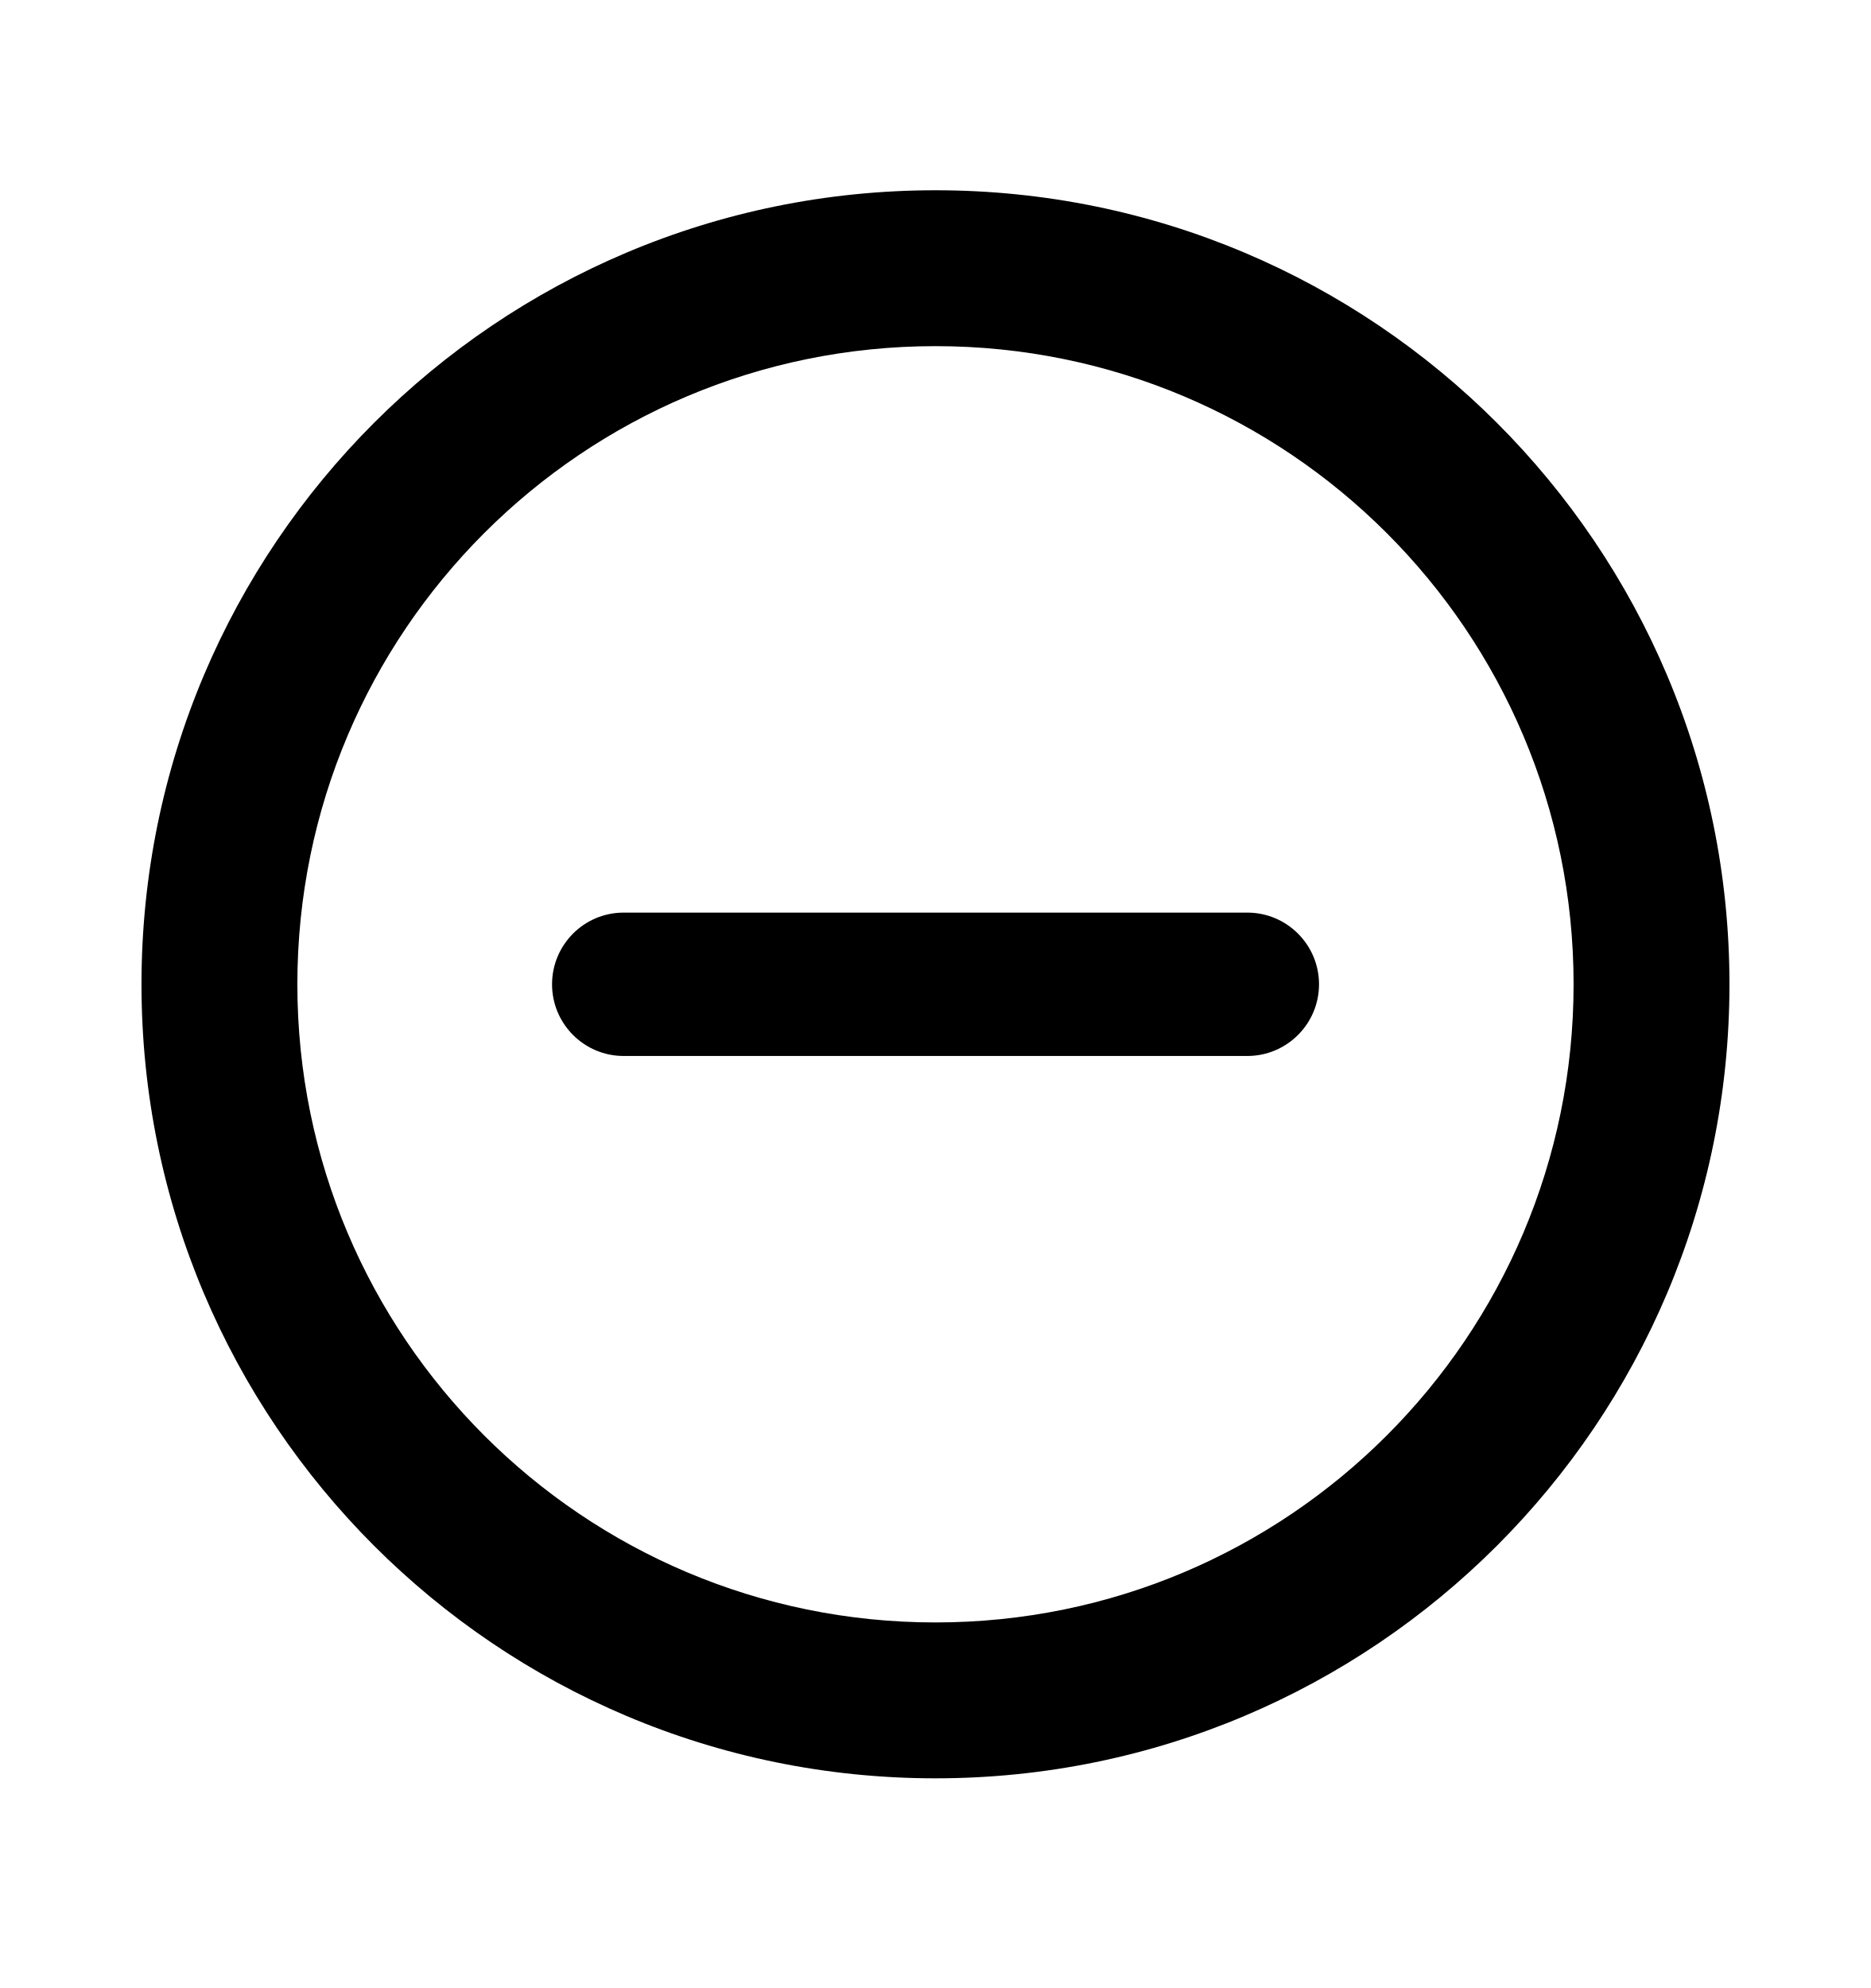
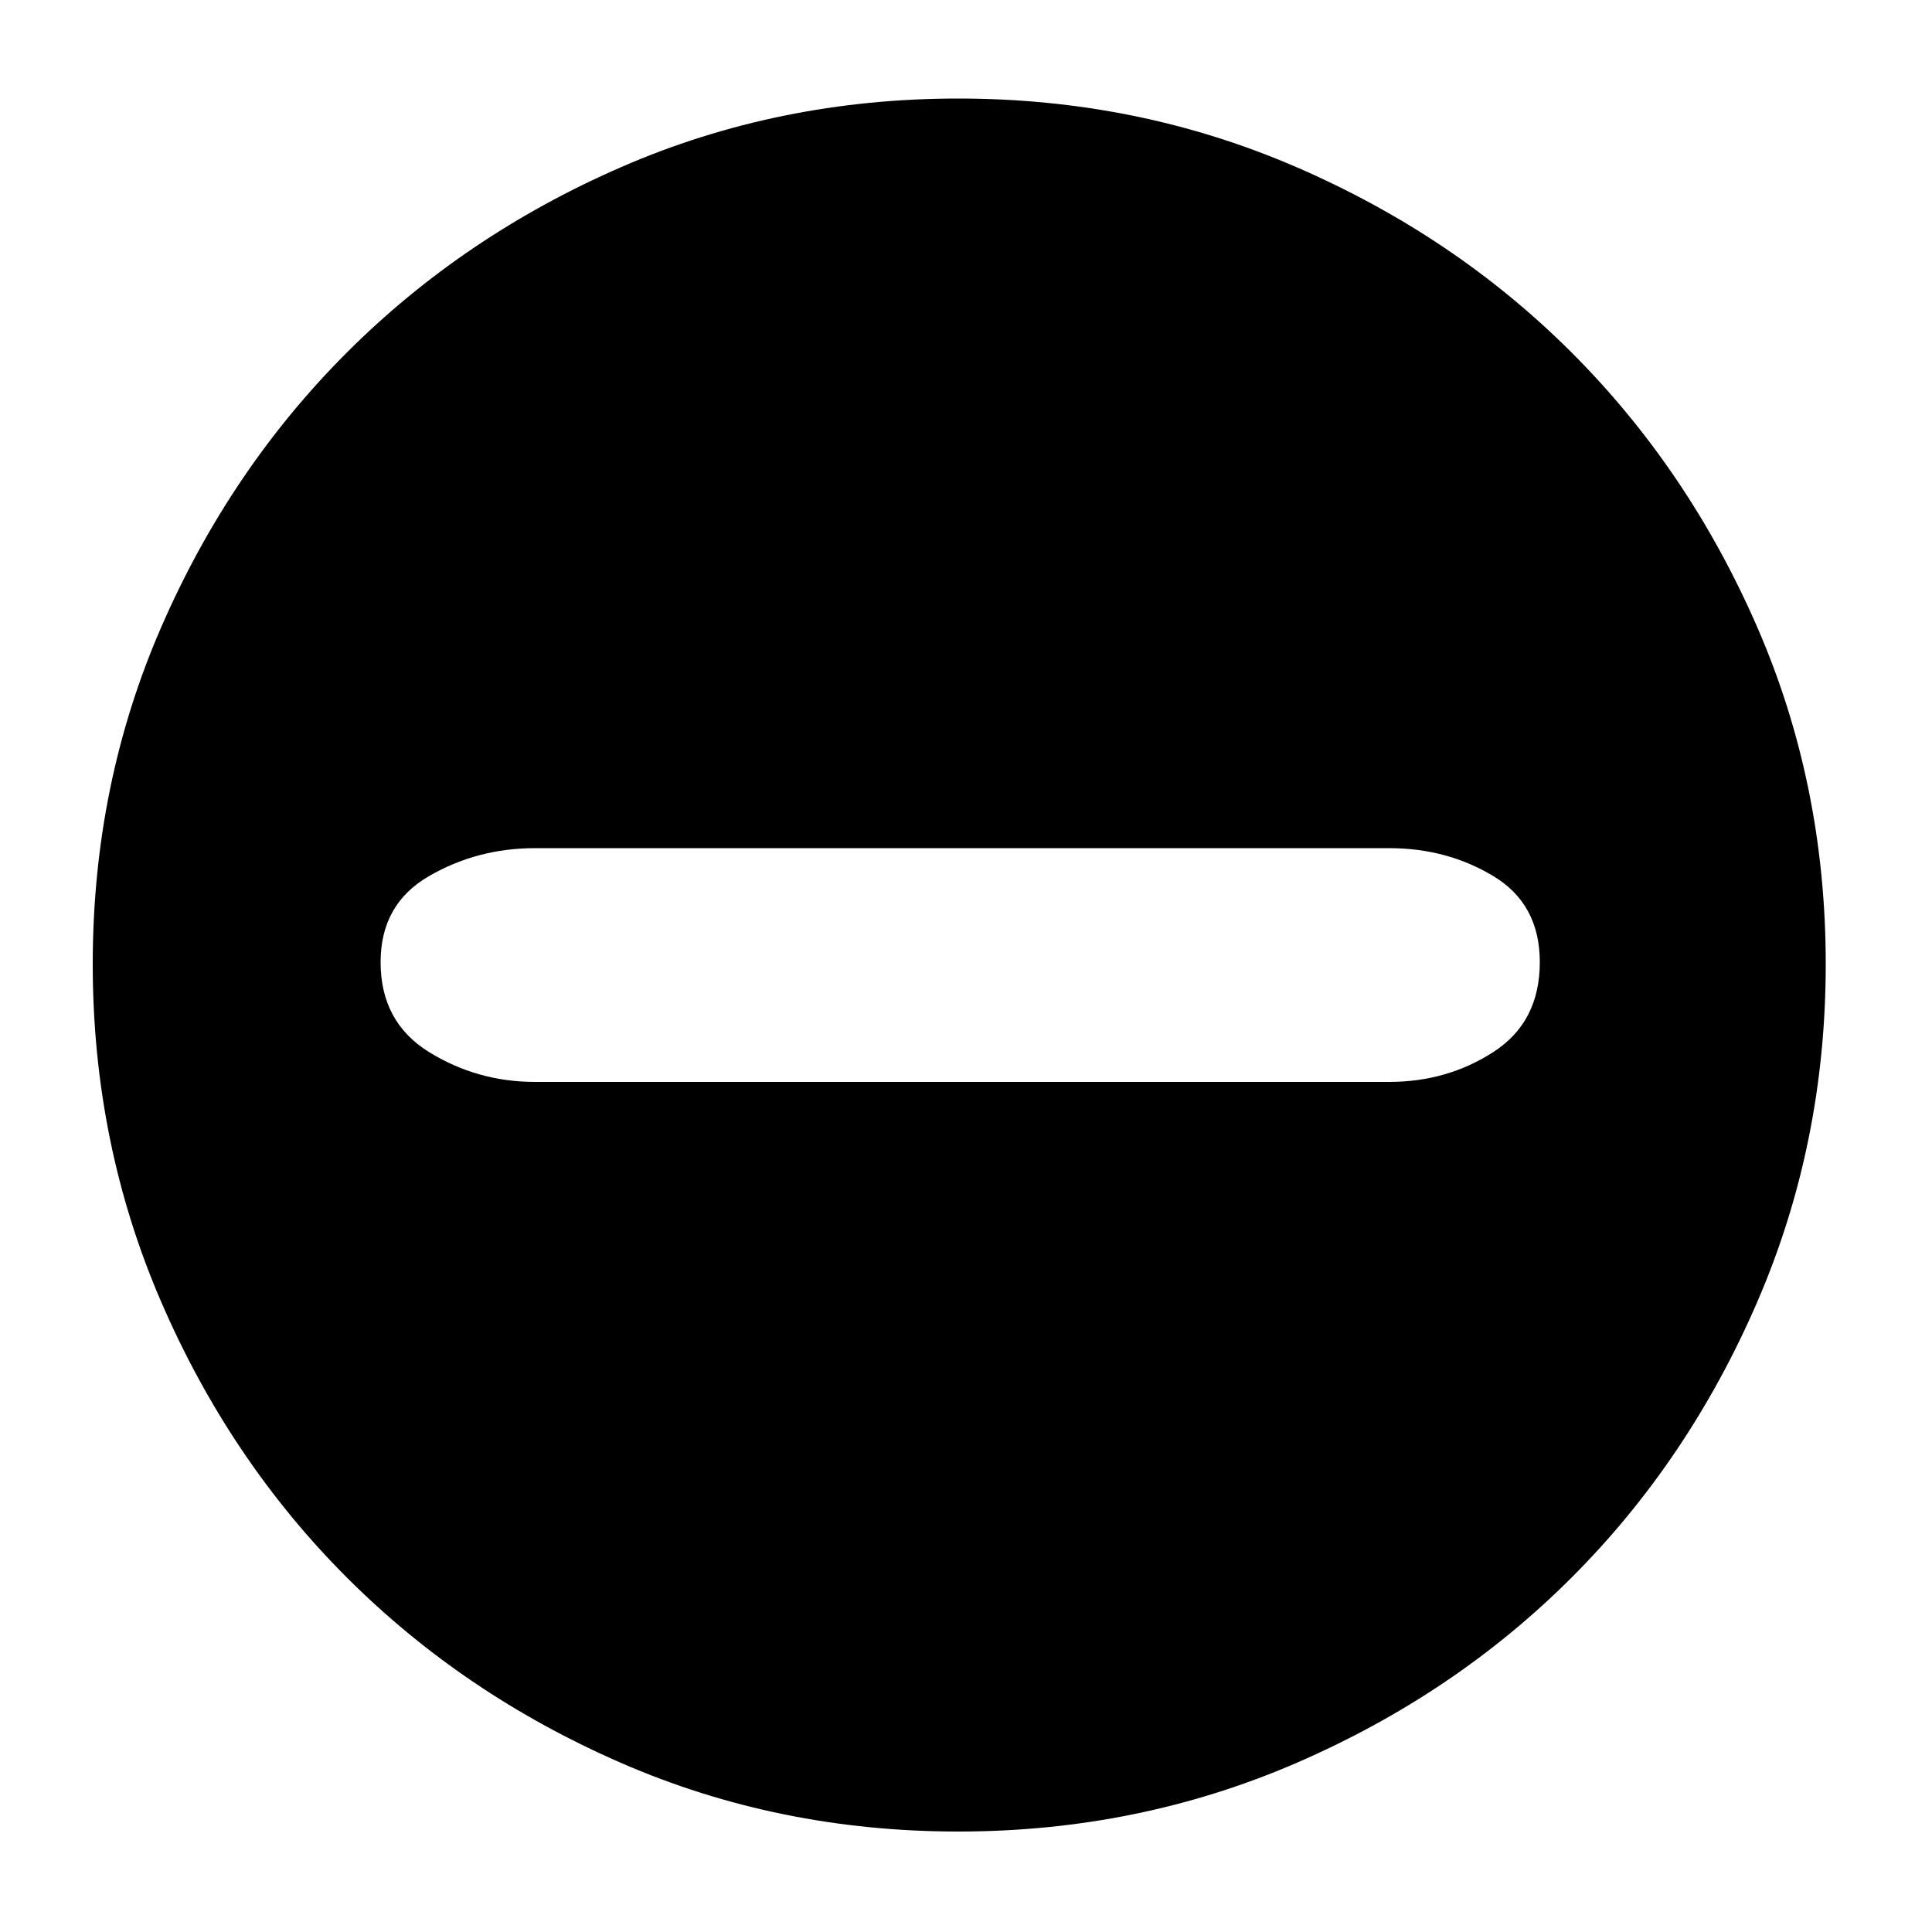
- <svg xmlns="http://www.w3.org/2000/svg" viewBox="0 0 16 17">
-   <path d="M5.333 7.804C4.995 7.804 4.721 8.079 4.721 8.417C4.721 8.755 4.995 9.03 5.333 9.03H10.667C11.005 9.03 11.28 8.755 11.28 8.417C11.28 8.079 11.005 7.804 10.667 7.804H5.333Z" />
-   <path fill-rule="evenodd" clip-rule="evenodd" d="M14.79 8.417C14.79 12.167 11.75 15.207 8 15.207C4.25 15.207 1.21 12.167 1.21 8.417C1.21 4.667 4.25 1.627 8 1.627C11.75 1.627 14.79 4.667 14.79 8.417ZM13.457 8.417C13.457 11.431 11.014 13.874 8 13.874C4.986 13.874 2.543 11.431 2.543 8.417C2.543 5.403 4.986 2.96 8 2.96C11.014 2.96 13.457 5.403 13.457 8.417Z" />
+ <svg xmlns="http://www.w3.org/2000/svg" t="1688632968712" class="icon" viewBox="0 0 1024 1024" version="1.1" p-id="3386">
+   <path d="M507.904 52.224q95.232 0 179.2 36.352t145.92 98.304 98.304 145.408 36.352 178.688-36.352 179.2-98.304 145.92-145.92 98.304-179.2 36.352-178.688-36.352-145.408-98.304-98.304-145.92-36.352-179.2 36.352-178.688 98.304-145.408 145.408-98.304 178.688-36.352zM736.256 573.44q30.72 0 55.296-15.872t24.576-47.616q0-30.72-24.576-45.568t-55.296-14.848l-452.608 0q-30.72 0-56.32 14.848t-25.6 45.568q0 31.744 25.6 47.616t56.32 15.872l452.608 0z" p-id="3387" />
</svg>
